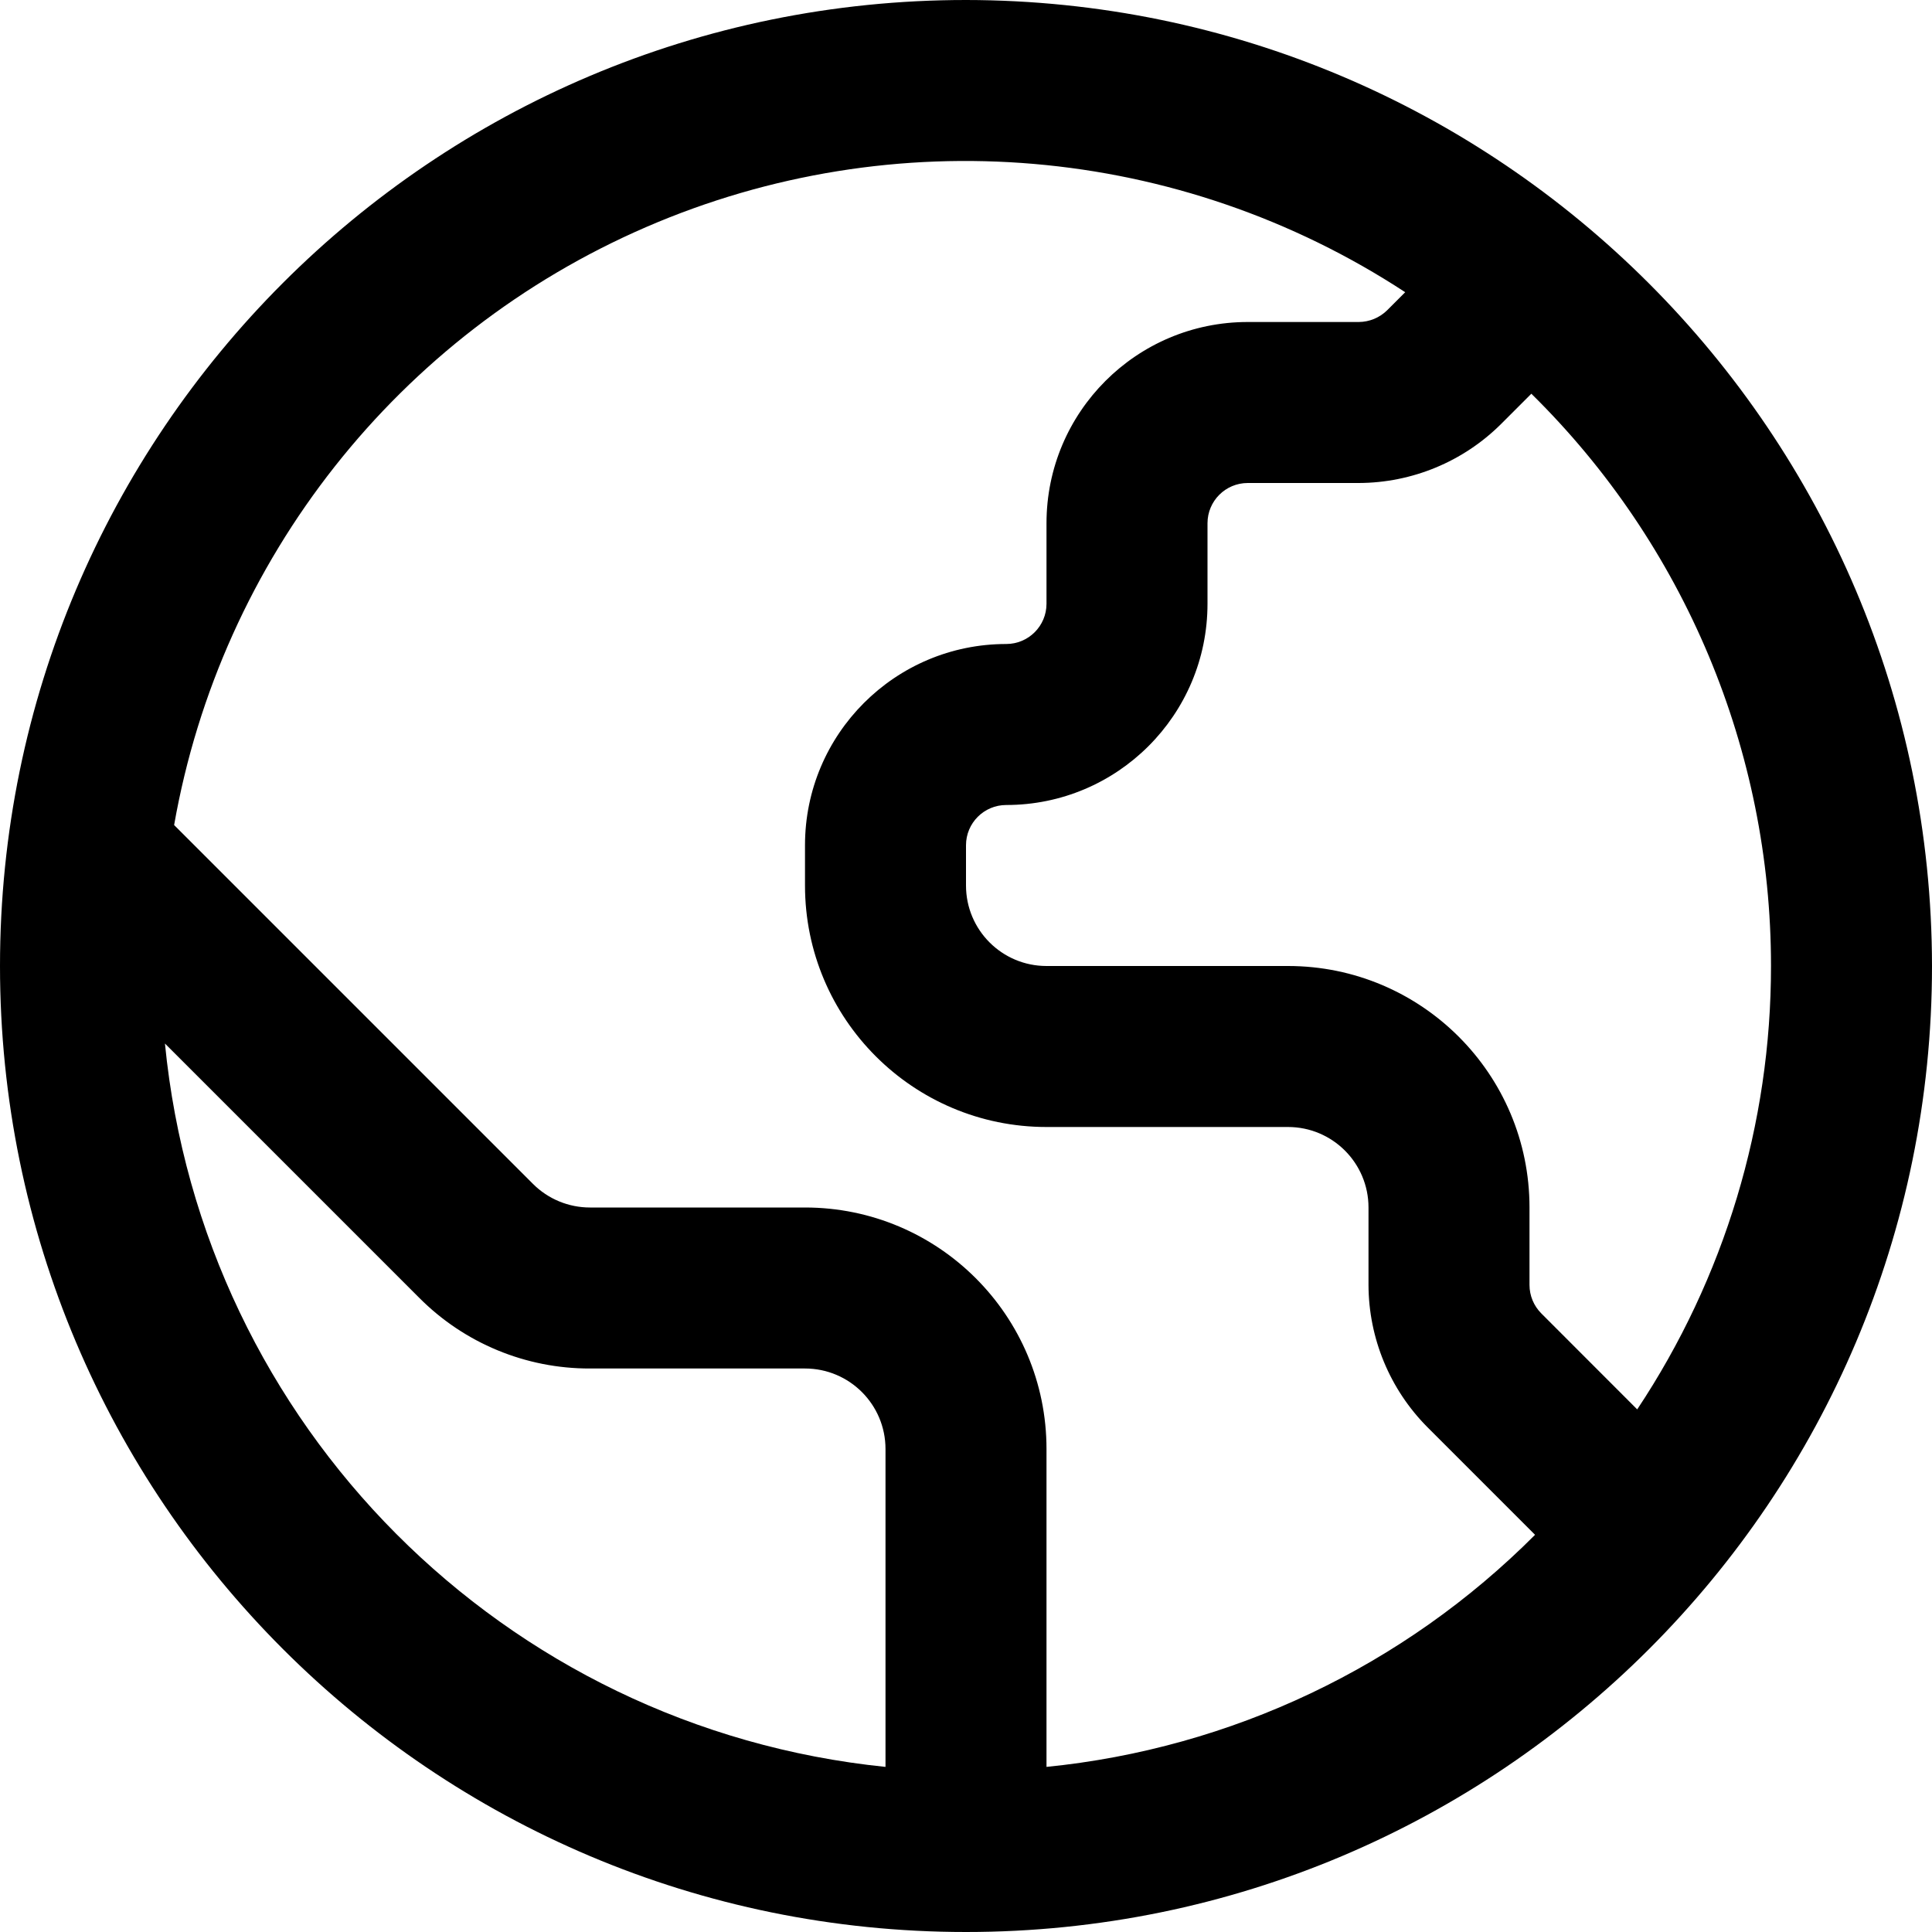
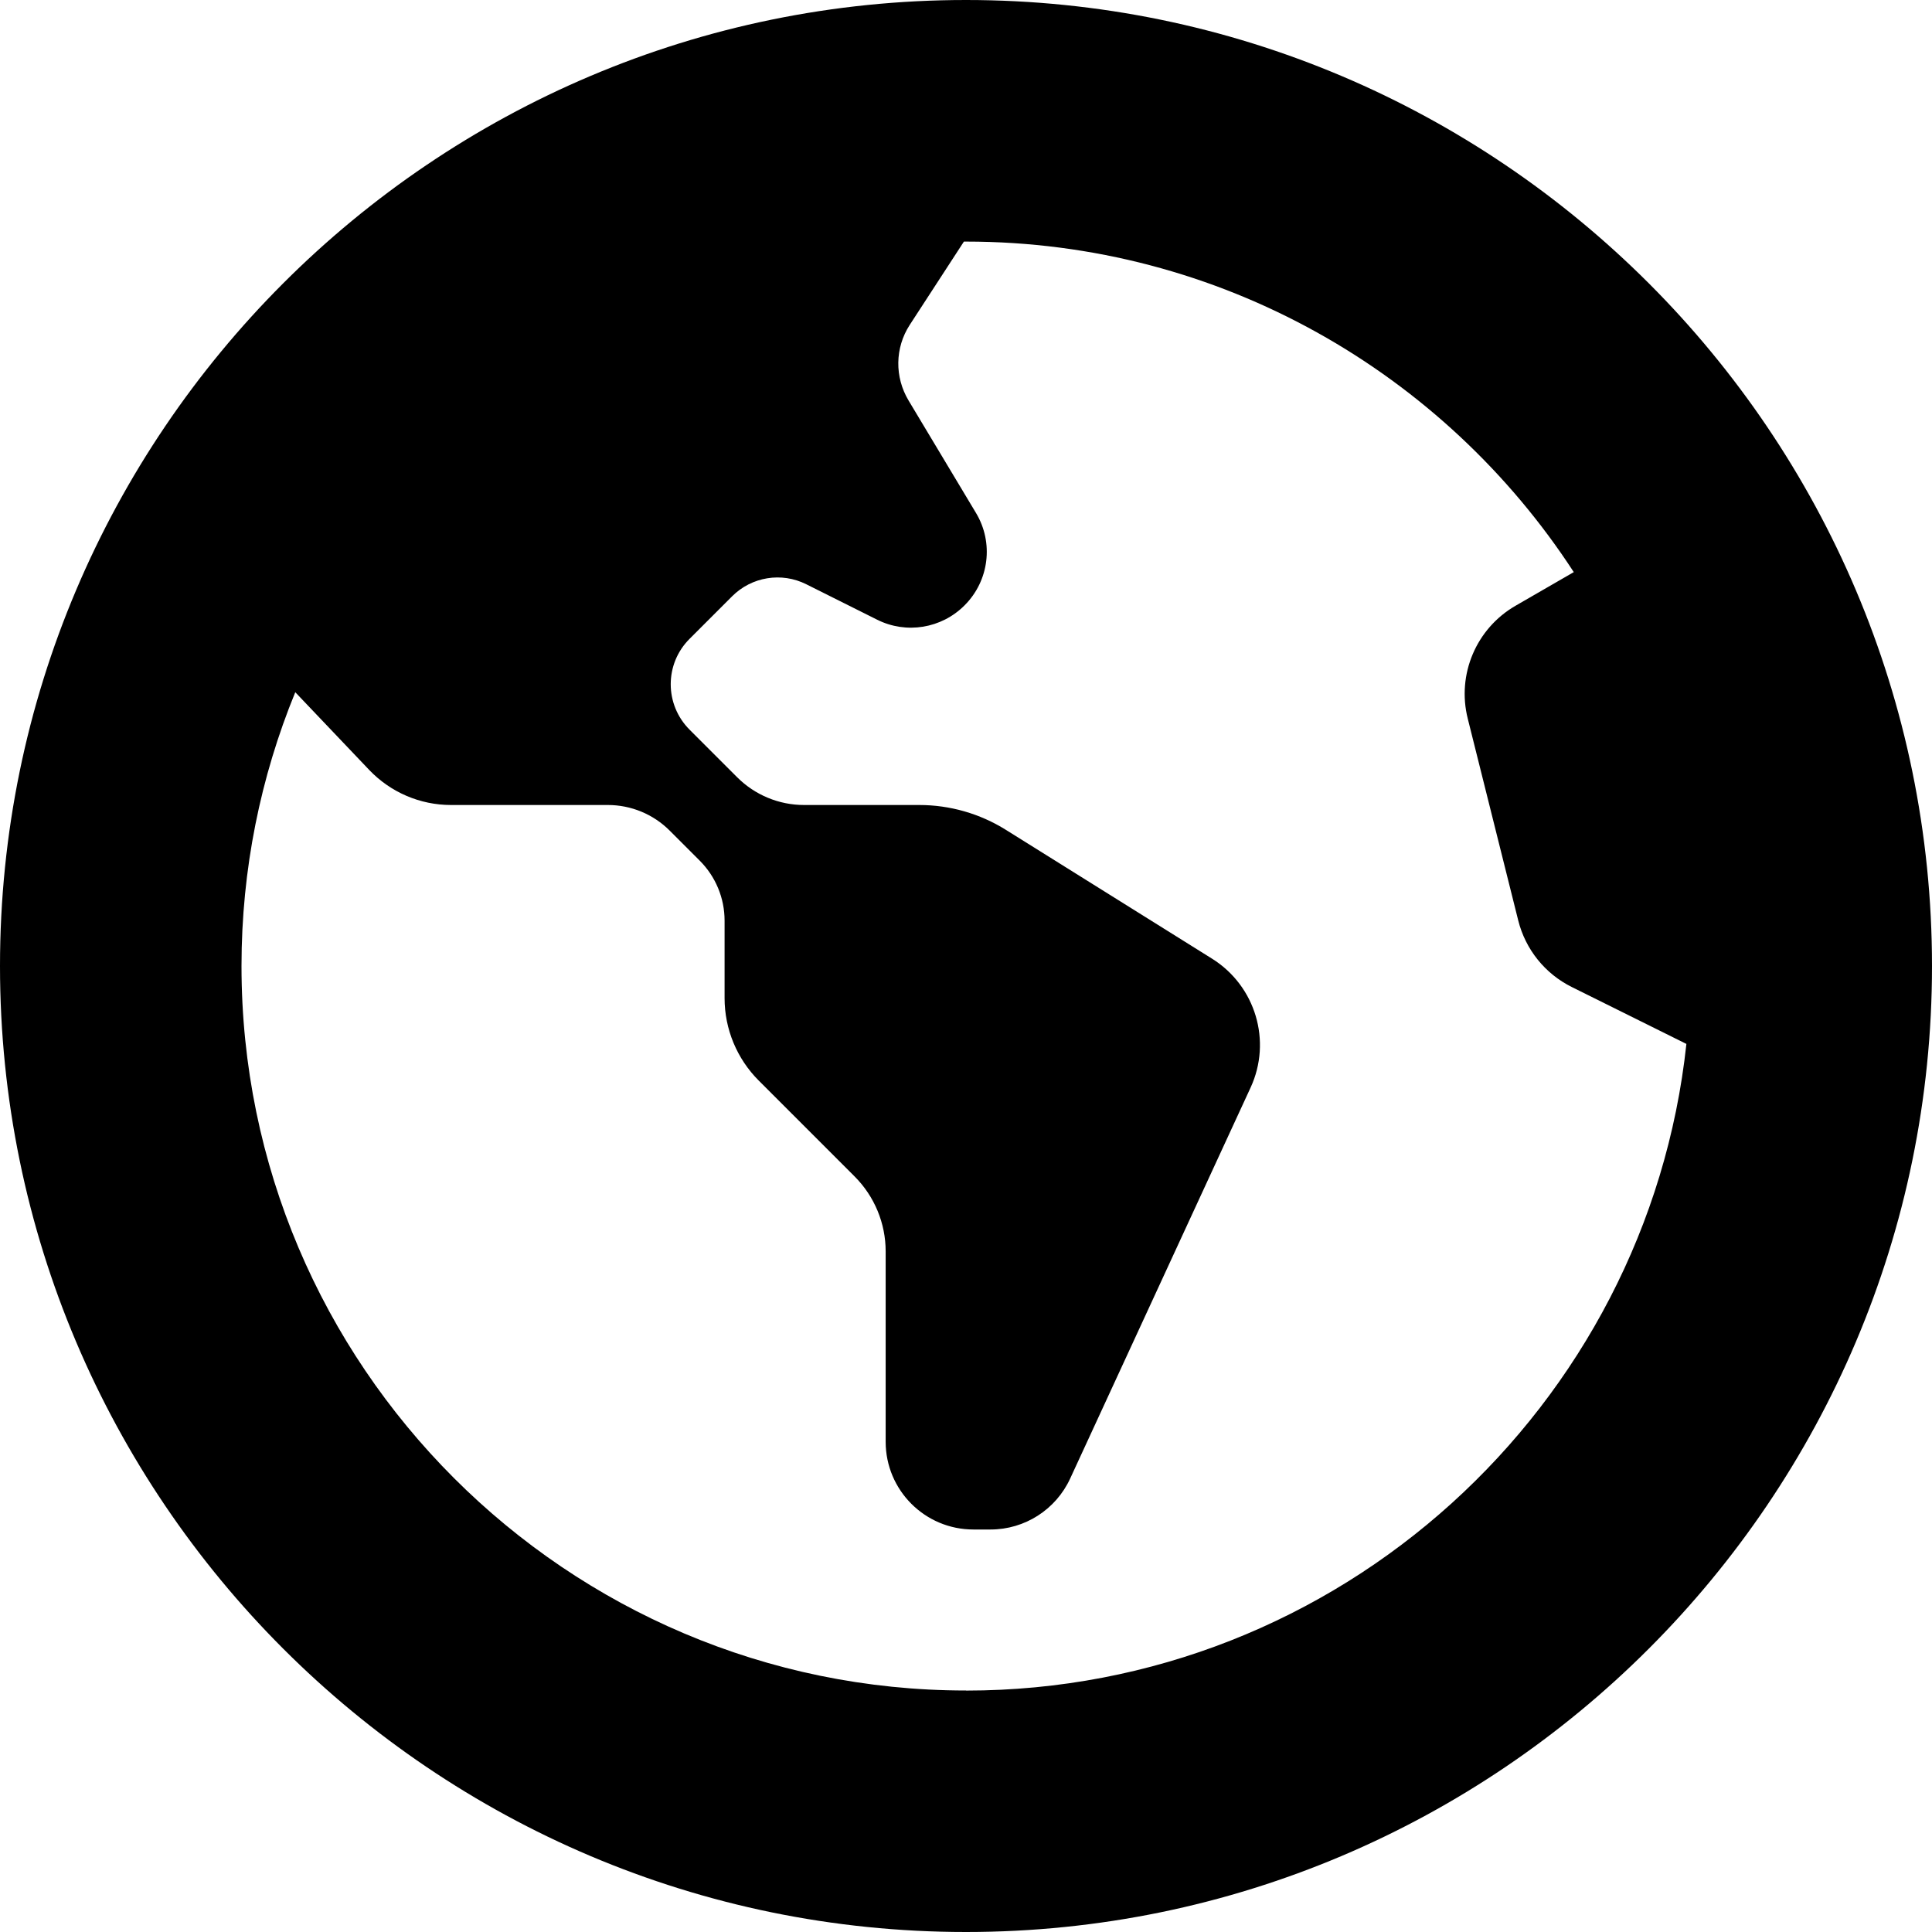
- <svg xmlns="http://www.w3.org/2000/svg" id="Outline" viewBox="0 0 24 24" width="512" height="512">
-   <path d="M12,0A12,12,0,1,0,24,12,12.013,12.013,0,0,0,12,0ZM22,12a9.938,9.938,0,0,1-1.662,5.508l-1.192-1.193A.5.5,0,0,1,19,15.962V15a3,3,0,0,0-3-3H13a1,1,0,0,1-1-1v-.5a.5.5,0,0,1,.5-.5A2.5,2.5,0,0,0,15,7.5v-1a.5.5,0,0,1,.5-.5h1.379a2.516,2.516,0,0,0,1.767-.732l.377-.377A9.969,9.969,0,0,1,22,12Zm-19.951.963,3.158,3.158A2.978,2.978,0,0,0,7.329,17H10a1,1,0,0,1,1,1v3.949A10.016,10.016,0,0,1,2.049,12.963ZM13,21.949V18a3,3,0,0,0-3-3H7.329a1,1,0,0,1-.708-.293L2.163,10.249A9.978,9.978,0,0,1,17.456,3.63l-.224.224A.507.507,0,0,1,16.879,4H15.5A2.5,2.5,0,0,0,13,6.5v1a.5.5,0,0,1-.5.5A2.5,2.5,0,0,0,10,10.5V11a3,3,0,0,0,3,3h3a1,1,0,0,1,1,1v.962a2.516,2.516,0,0,0,.732,1.767l1.337,1.337A9.971,9.971,0,0,1,13,21.949Z" />
+ <svg xmlns="http://www.w3.org/2000/svg" id="Layer_1" data-name="Layer 1" viewBox="0 0 24 24" width="512" height="512">
+   <path d="m12,0C5.383,0,0,5.383,0,12s5.383,12,12,12,12-5.383,12-12S18.617,0,12,0Zm0,21c-4.963,0-9-4.038-9-9,0-1.203.238-2.351.668-3.401l.918.965c.265.278.632.436,1.016.436h1.949c.288,0,.564.114.768.318l.373.373c.198.198.309.466.309.745v.963c0,.385.153.753.425,1.025l1.19,1.19c.247.247.386.582.386.931v2.365c0,.602.488,1.09,1.09,1.09h.213c.425,0,.811-.247.989-.633l2.241-4.856c.267-.578.062-1.263-.477-1.601l-2.562-1.601c-.323-.202-.696-.309-1.077-.309h-1.431c-.311,0-.61-.124-.83-.344l-.592-.592c-.312-.312-.312-.817,0-1.128l.529-.529c.243-.243.614-.303.921-.149l.88.44c.361.181.798.11,1.084-.176l.003-.003c.305-.305.363-.778.141-1.147l-.837-1.396c-.175-.292-.171-.654.014-.94.17-.263.404-.622.673-1.035.009,0,.018,0,.027,0,3.159,0,5.943,1.637,7.549,4.106l-.722.417c-.49.282-.733.855-.595,1.403l.627,2.507c.09.36.333.662.665.827l1.424.707c-.484,4.509-4.312,8.033-8.948,8.033Z" />
</svg>
